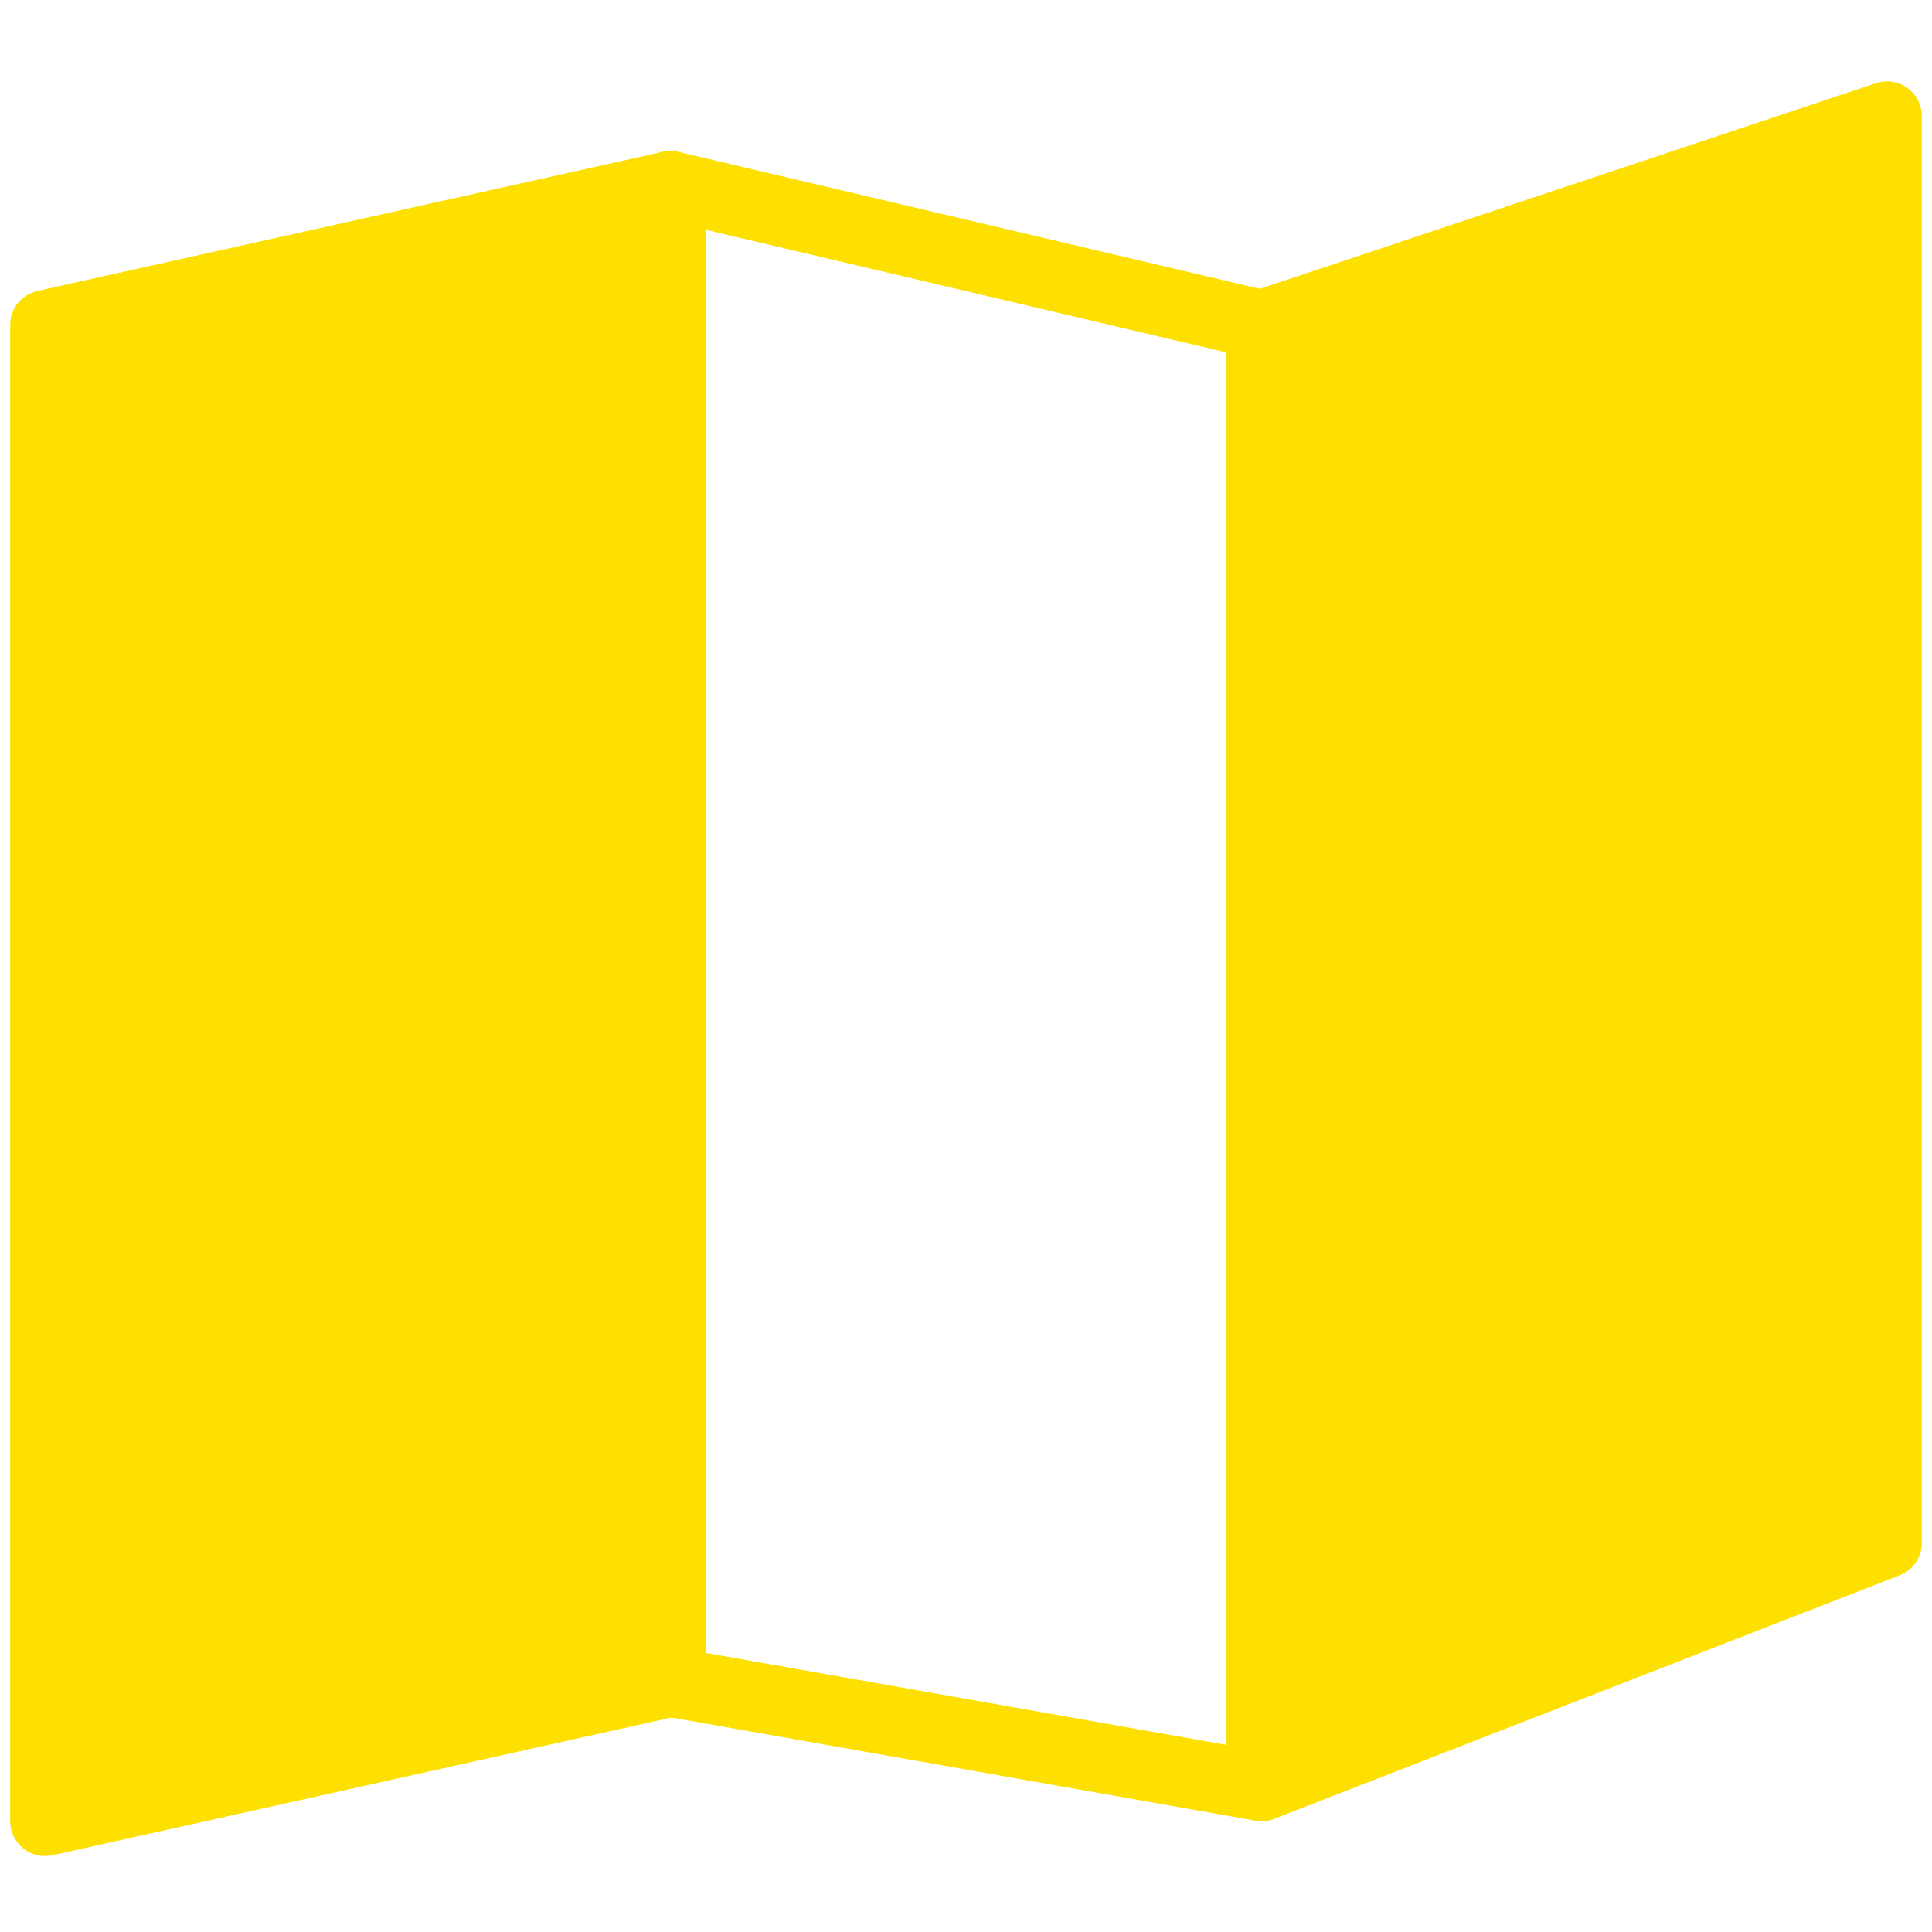
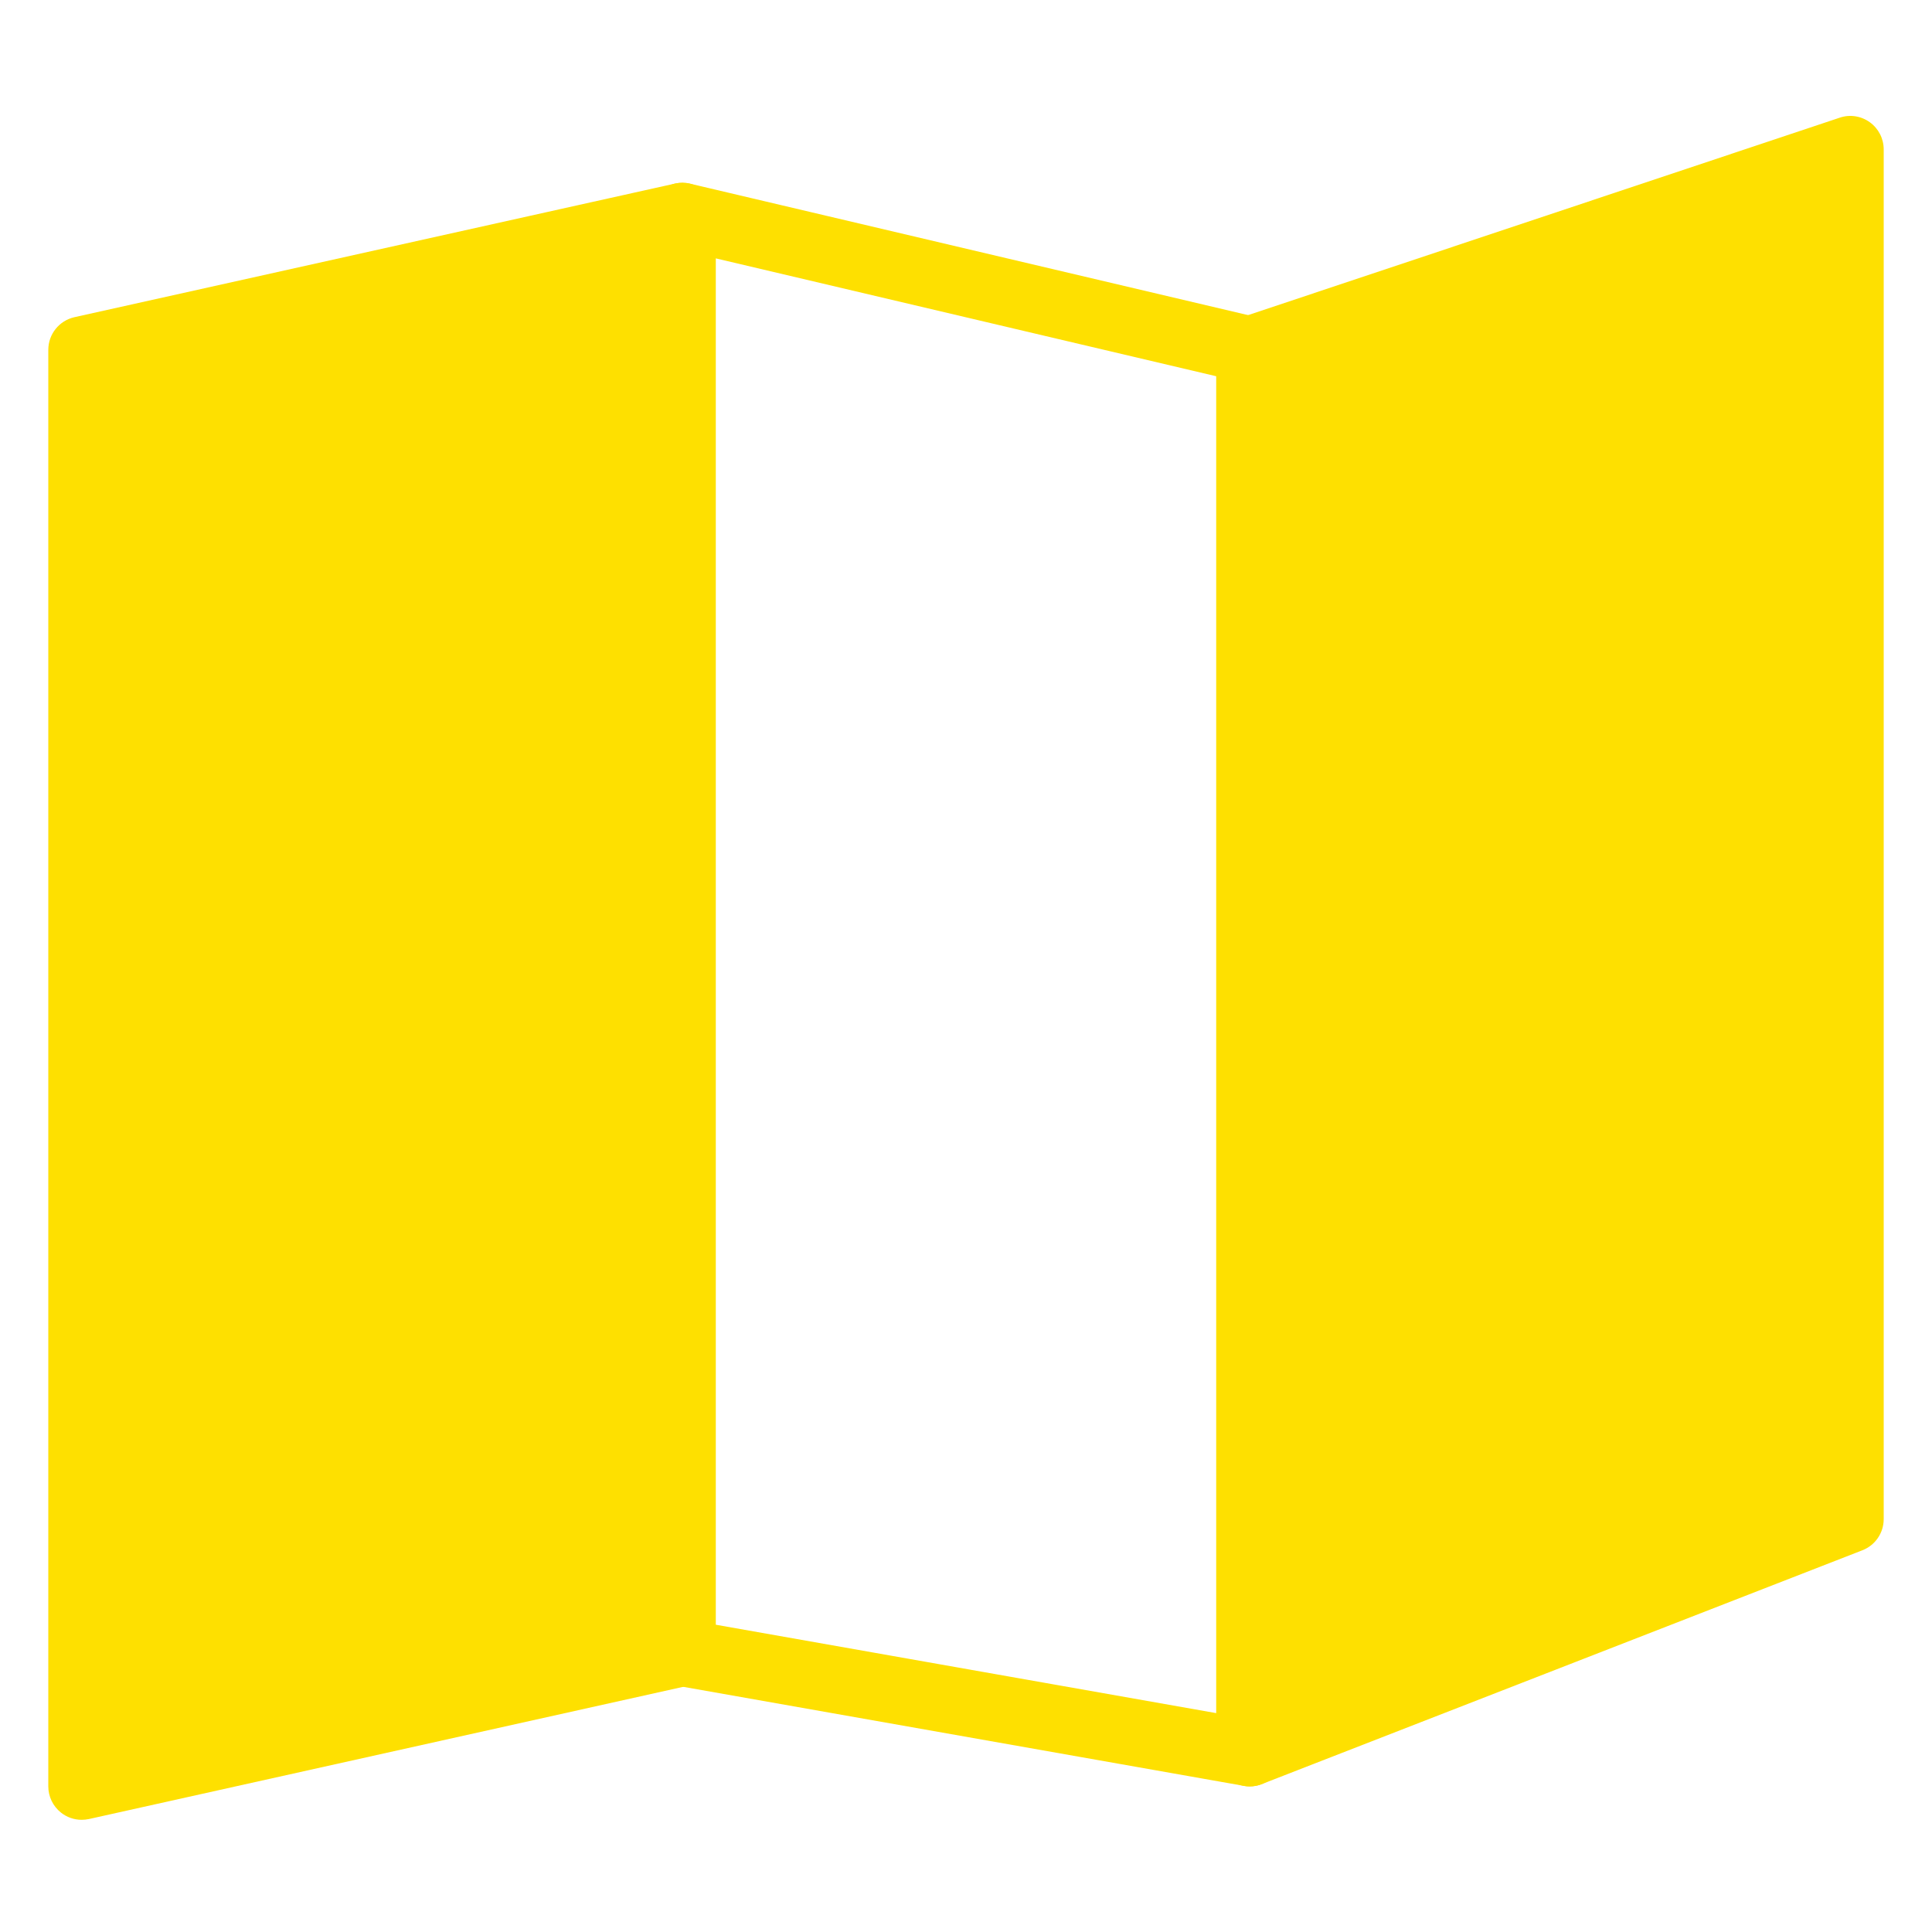
- <svg xmlns="http://www.w3.org/2000/svg" xmlns:xlink="http://www.w3.org/1999/xlink" width="190" height="190" viewBox="0 0 190 190" version="1.1">
-   <g id="Canvas" transform="translate(-759 -1084)">
+ <svg xmlns="http://www.w3.org/2000/svg" xmlns:xlink="http://www.w3.org/1999/xlink" width="200" height="200" viewBox="0 0 200 200" version="1.1">
+   <g id="Canvas" transform="translate(-409 -1949)">
    <g id="mapathon">
      <g id="icon">
-         <use xlink:href="#path0_fill" transform="translate(760 1092)" fill="#FEE000" />
-         <use xlink:href="#path1_fill" transform="translate(760 1092)" fill="#FEE000" />
-         <use xlink:href="#path2_fill" transform="translate(760 1092)" fill="#FEE000" />
+         <use xlink:href="#path0_fill" transform="translate(414 1961)" fill="#FEE000" />
+         <use xlink:href="#path1_fill" transform="translate(414 1961)" fill="#FEE000" />
+         <use xlink:href="#path2_fill" transform="translate(414 1961)" fill="#FEE000" />
      </g>
    </g>
  </g>
  <defs>
-     <path id="path0_fill" d="M 68.364 14.59L 119.636 26.666L 119.636 163.603L 68.364 154.545L 68.364 14.59ZM 64.949 6.849C 64.183 6.849 63.435 7.106 62.823 7.588C 62.006 8.235 61.527 9.224 61.527 10.271L 61.527 157.419C 61.527 159.079 62.717 160.499 64.351 160.787L 122.46 171.053C 122.658 171.09 122.856 171.107 123.055 171.107C 123.851 171.107 124.63 170.827 125.252 170.307C 126.025 169.656 126.473 168.695 126.473 167.685L 126.473 23.959C 126.473 22.372 125.382 20.992 123.837 20.626L 65.728 6.938C 65.469 6.876 65.209 6.849 64.949 6.849Z" />
-     <path id="path1_fill" d="M 186.578 0.648C 185.686 0.005 184.537 -0.176 183.498 0.18L 121.971 20.712C 120.576 21.177 119.636 22.485 119.636 23.959L 119.636 167.686C 119.636 168.815 120.194 169.872 121.127 170.509C 121.701 170.902 122.378 171.107 123.055 171.107C 123.475 171.107 123.892 171.032 124.292 170.875L 185.819 146.921C 187.135 146.407 188 145.141 188 143.731L 188 3.427C 188 2.325 187.474 1.295 186.578 0.648Z" />
-     <path id="path2_fill" d="M 64.204 6.928L 2.676 20.616C 1.114 20.969 0 22.355 0 23.959L 0 171.108C 0 172.148 0.472 173.127 1.282 173.777C 1.894 174.27 2.649 174.53 3.418 174.53C 3.664 174.53 3.914 174.502 4.16 174.451L 65.687 160.763C 67.249 160.41 68.364 159.021 68.364 157.419L 68.364 10.271C 68.364 9.231 67.892 8.252 67.082 7.602C 66.279 6.952 65.219 6.712 64.204 6.928Z" />
+     <path id="path0_fill" d="M 69.091 14.745L 120.909 26.95L 120.909 165.343L 69.091 156.189L 69.091 14.745ZM 65.64 6.922C 64.866 6.922 64.109 7.181 63.491 7.669C 62.666 8.323 62.182 9.322 62.182 10.38L 62.182 159.094C 62.182 160.771 63.384 162.207 65.035 162.497L 123.763 172.872C 123.963 172.91 124.163 172.928 124.364 172.928C 125.169 172.928 125.956 172.644 126.585 172.118C 127.366 171.461 127.818 170.49 127.818 169.469L 127.818 24.214C 127.818 22.61 126.716 21.216 125.155 20.846L 66.427 7.012C 66.165 6.95 65.902 6.922 65.64 6.922Z" />
+     <path id="path1_fill" d="M 188.563 0.655C 187.661 0.005 186.501 -0.178 185.45 0.182L 123.269 20.932C 121.859 21.403 120.909 22.724 120.909 24.214L 120.909 169.469C 120.909 170.611 121.472 171.679 122.415 172.323C 122.996 172.72 123.68 172.928 124.364 172.928C 124.789 172.928 125.21 172.852 125.614 172.693L 187.796 148.483C 189.126 147.965 190 146.685 190 145.26L 190 3.464C 190 2.35 189.468 1.309 188.563 0.655Z" />
+     <path id="path2_fill" d="M 64.887 7.002L 2.705 20.835C 1.126 21.192 0 22.592 0 24.214L 0 172.928C 0 173.979 0.477 174.968 1.295 175.626C 1.914 176.124 2.677 176.386 3.455 176.386C 3.703 176.386 3.955 176.359 4.204 176.307L 66.386 162.473C 67.965 162.117 69.091 160.713 69.091 159.094L 69.091 10.381C 69.091 9.329 68.614 8.34 67.796 7.683C 66.984 7.026 65.913 6.784 64.887 7.002Z" />
  </defs>
</svg>
